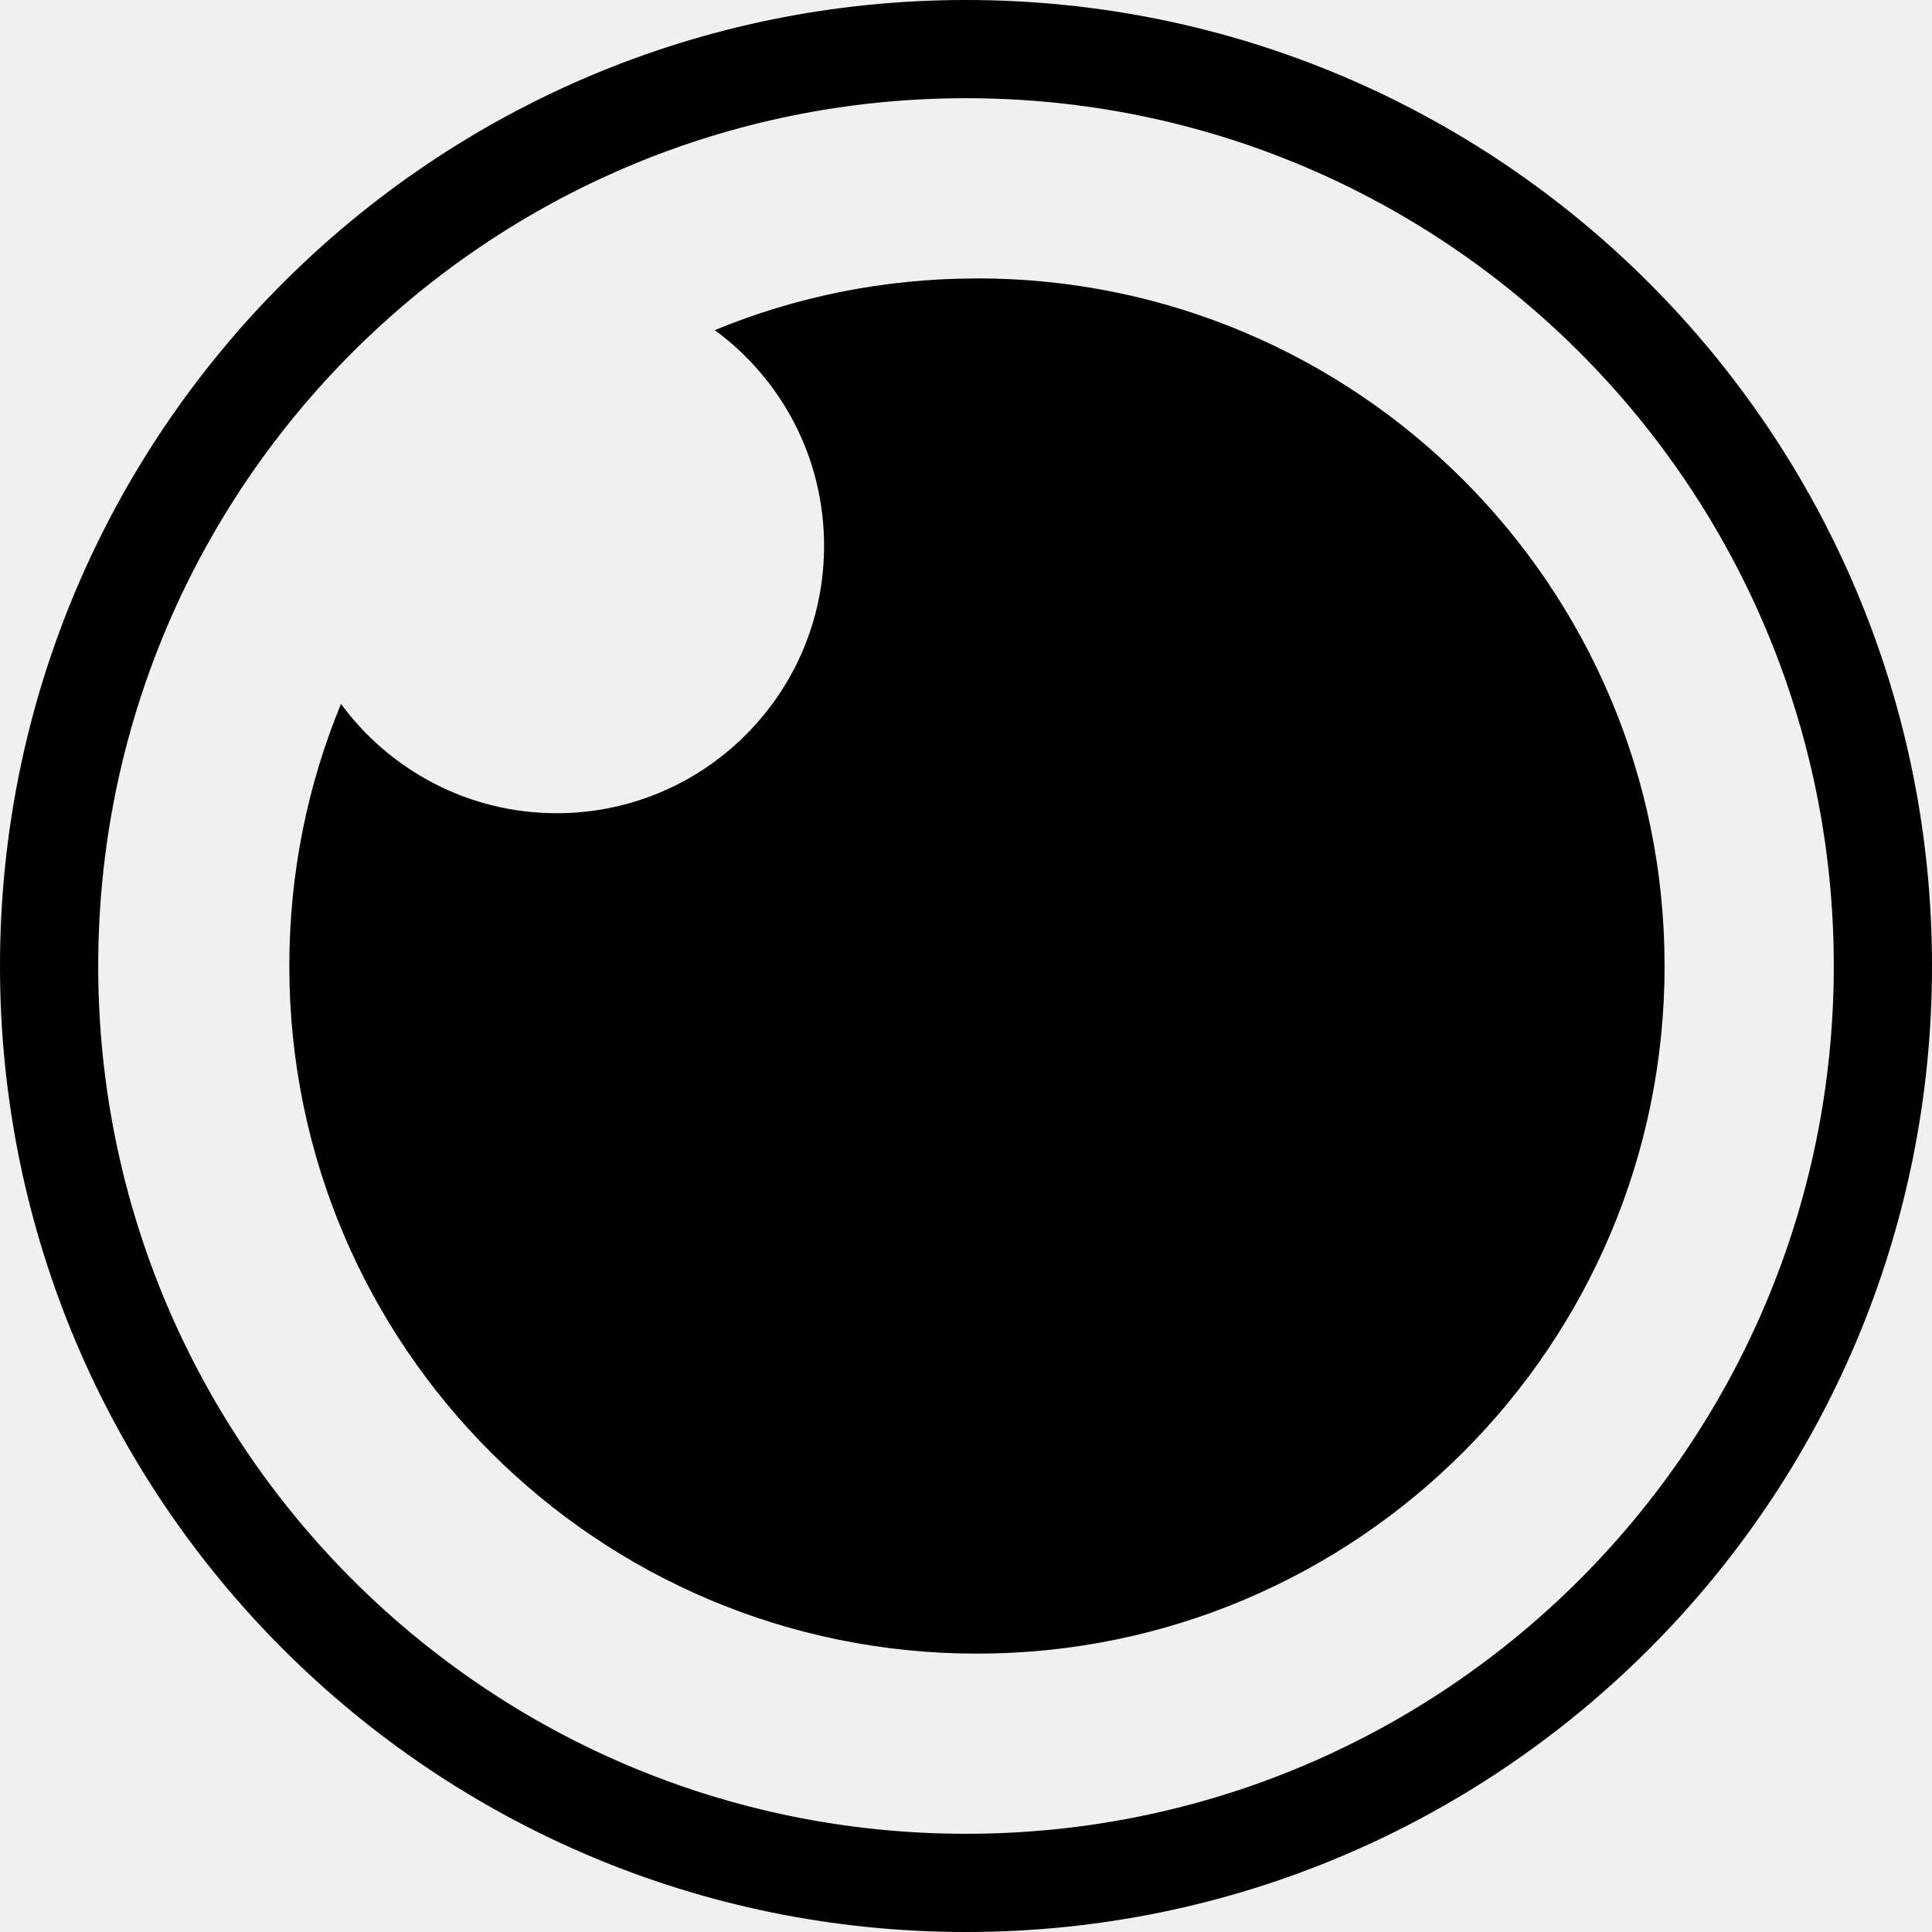
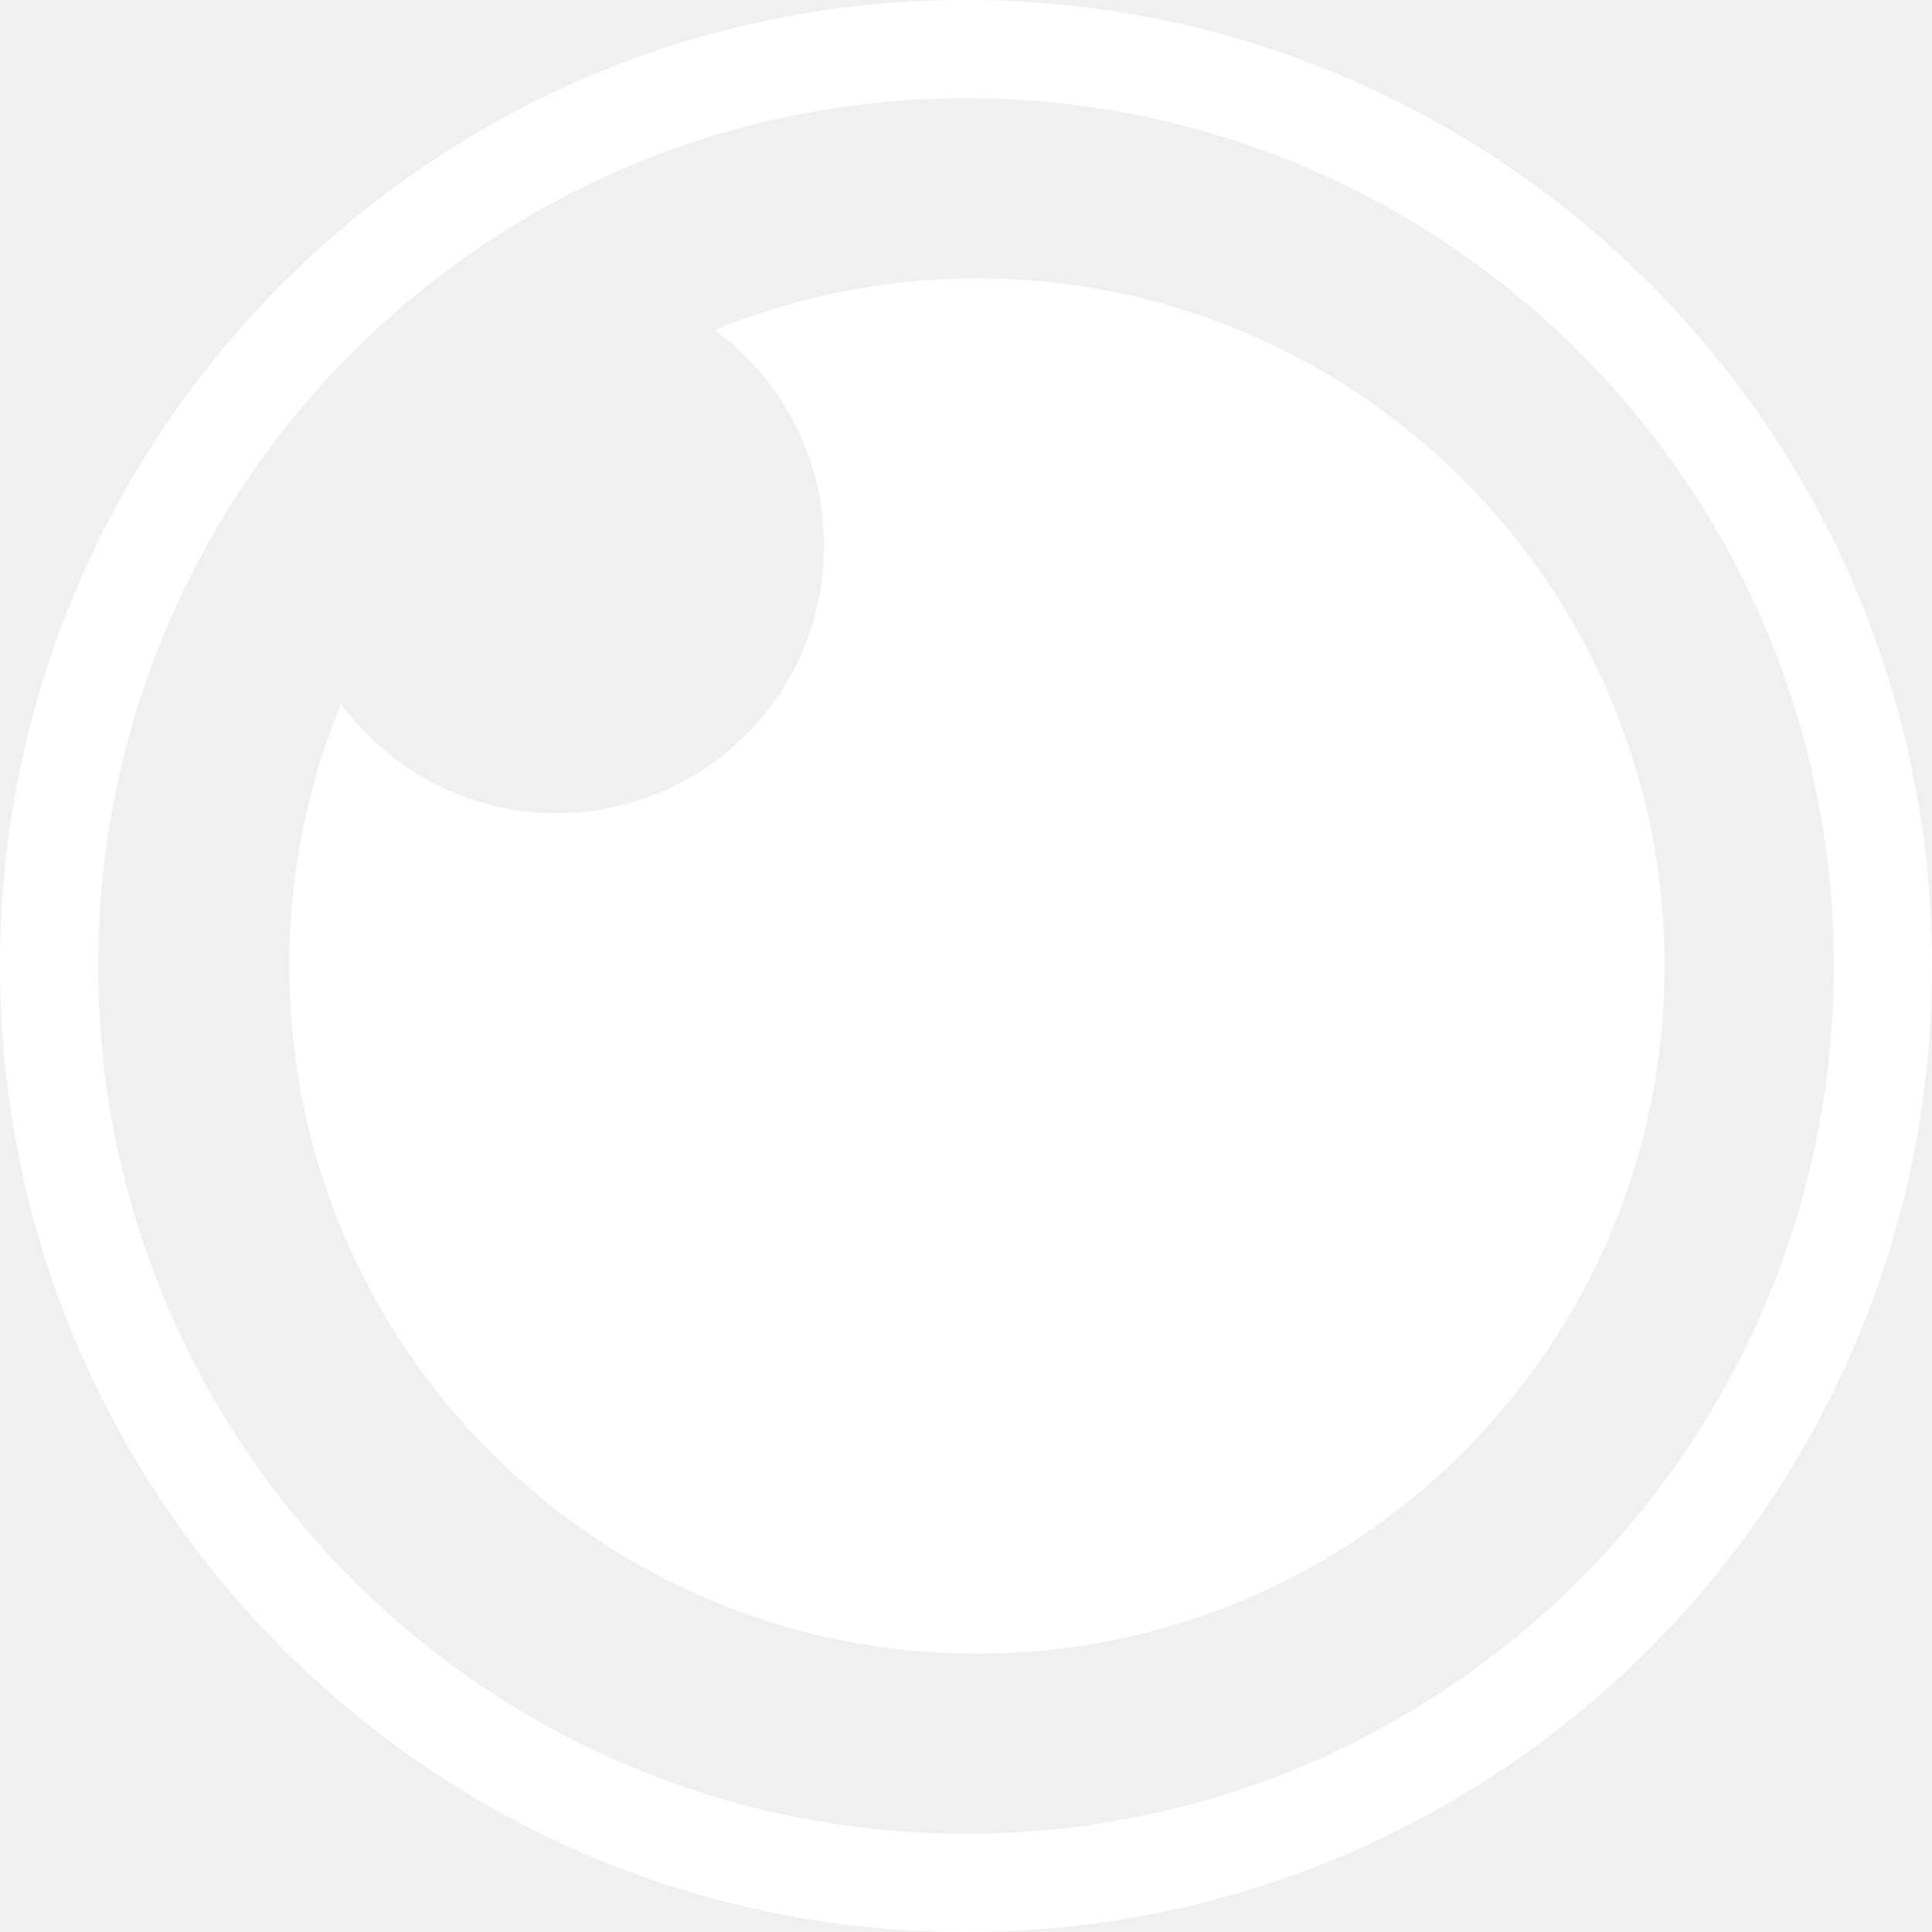
<svg xmlns="http://www.w3.org/2000/svg" role="img" viewBox="0 0 24 24">
-   <path d="M12.136 3.458c4.718 0 8.542 3.825 8.542 8.542 0 4.718-3.825 8.542-8.542 8.542-4.718 0-8.542-3.825-8.542-8.542 0-1.153.228-2.253.642-3.256.605.823 1.58 1.358 2.679 1.358 1.835 0 3.322-1.487 3.322-3.322 0-1.1-.534-2.075-1.358-2.679 1.004-.414 2.103-.642 3.256-.642zM12 0C5.373 0 0 5.373 0 12s5.373 12 12 12 12-5.373 12-12S18.627 0 12 0Zm0 1.22c5.953 0 10.78 4.826 10.78 10.78S17.953 22.78 12 22.78 1.22 17.953 1.22 12 6.047 1.22 12 1.22Z" />
+   <path d="M12.136 3.458c4.718 0 8.542 3.825 8.542 8.542 0 4.718-3.825 8.542-8.542 8.542-4.718 0-8.542-3.825-8.542-8.542 0-1.153.228-2.253.642-3.256.605.823 1.58 1.358 2.679 1.358 1.835 0 3.322-1.487 3.322-3.322 0-1.1-.534-2.075-1.358-2.679 1.004-.414 2.103-.642 3.256-.642zM12 0C5.373 0 0 5.373 0 12s5.373 12 12 12 12-5.373 12-12S18.627 0 12 0Zm0 1.22c5.953 0 10.78 4.826 10.78 10.78S17.953 22.78 12 22.78 1.22 17.953 1.22 12 6.047 1.22 12 1.22Z" fill="#ffffff" />
</svg>
